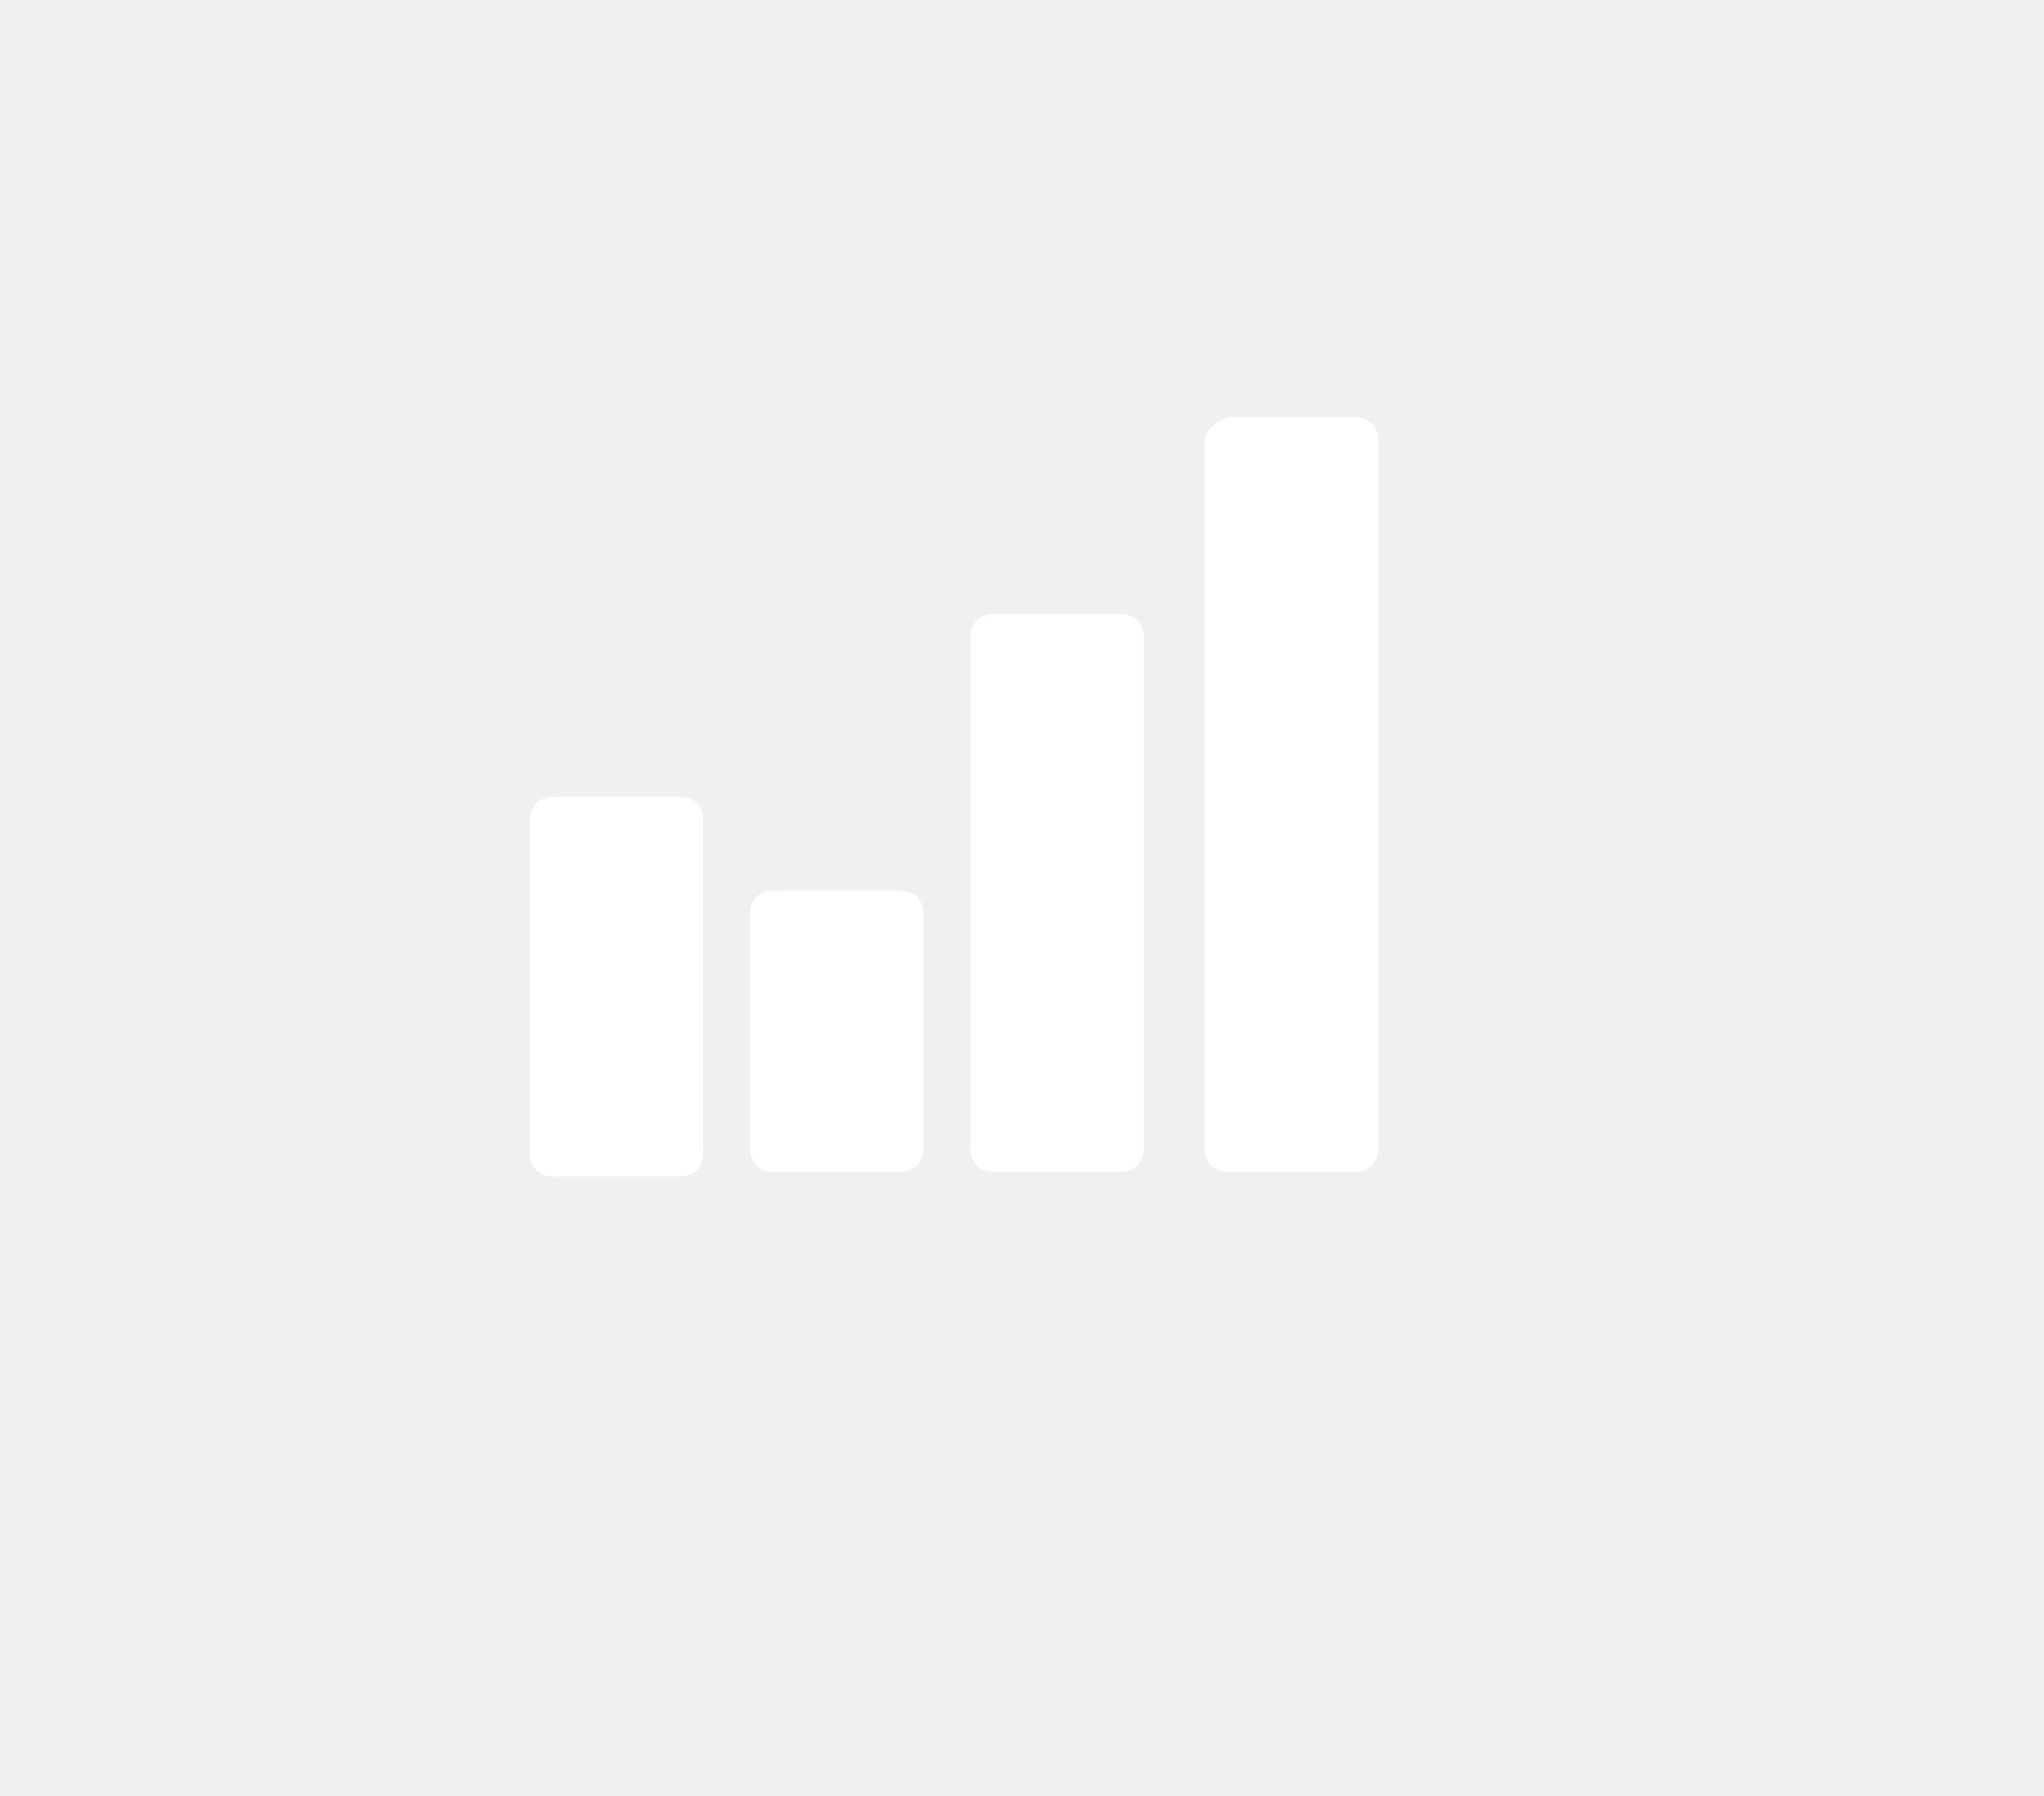
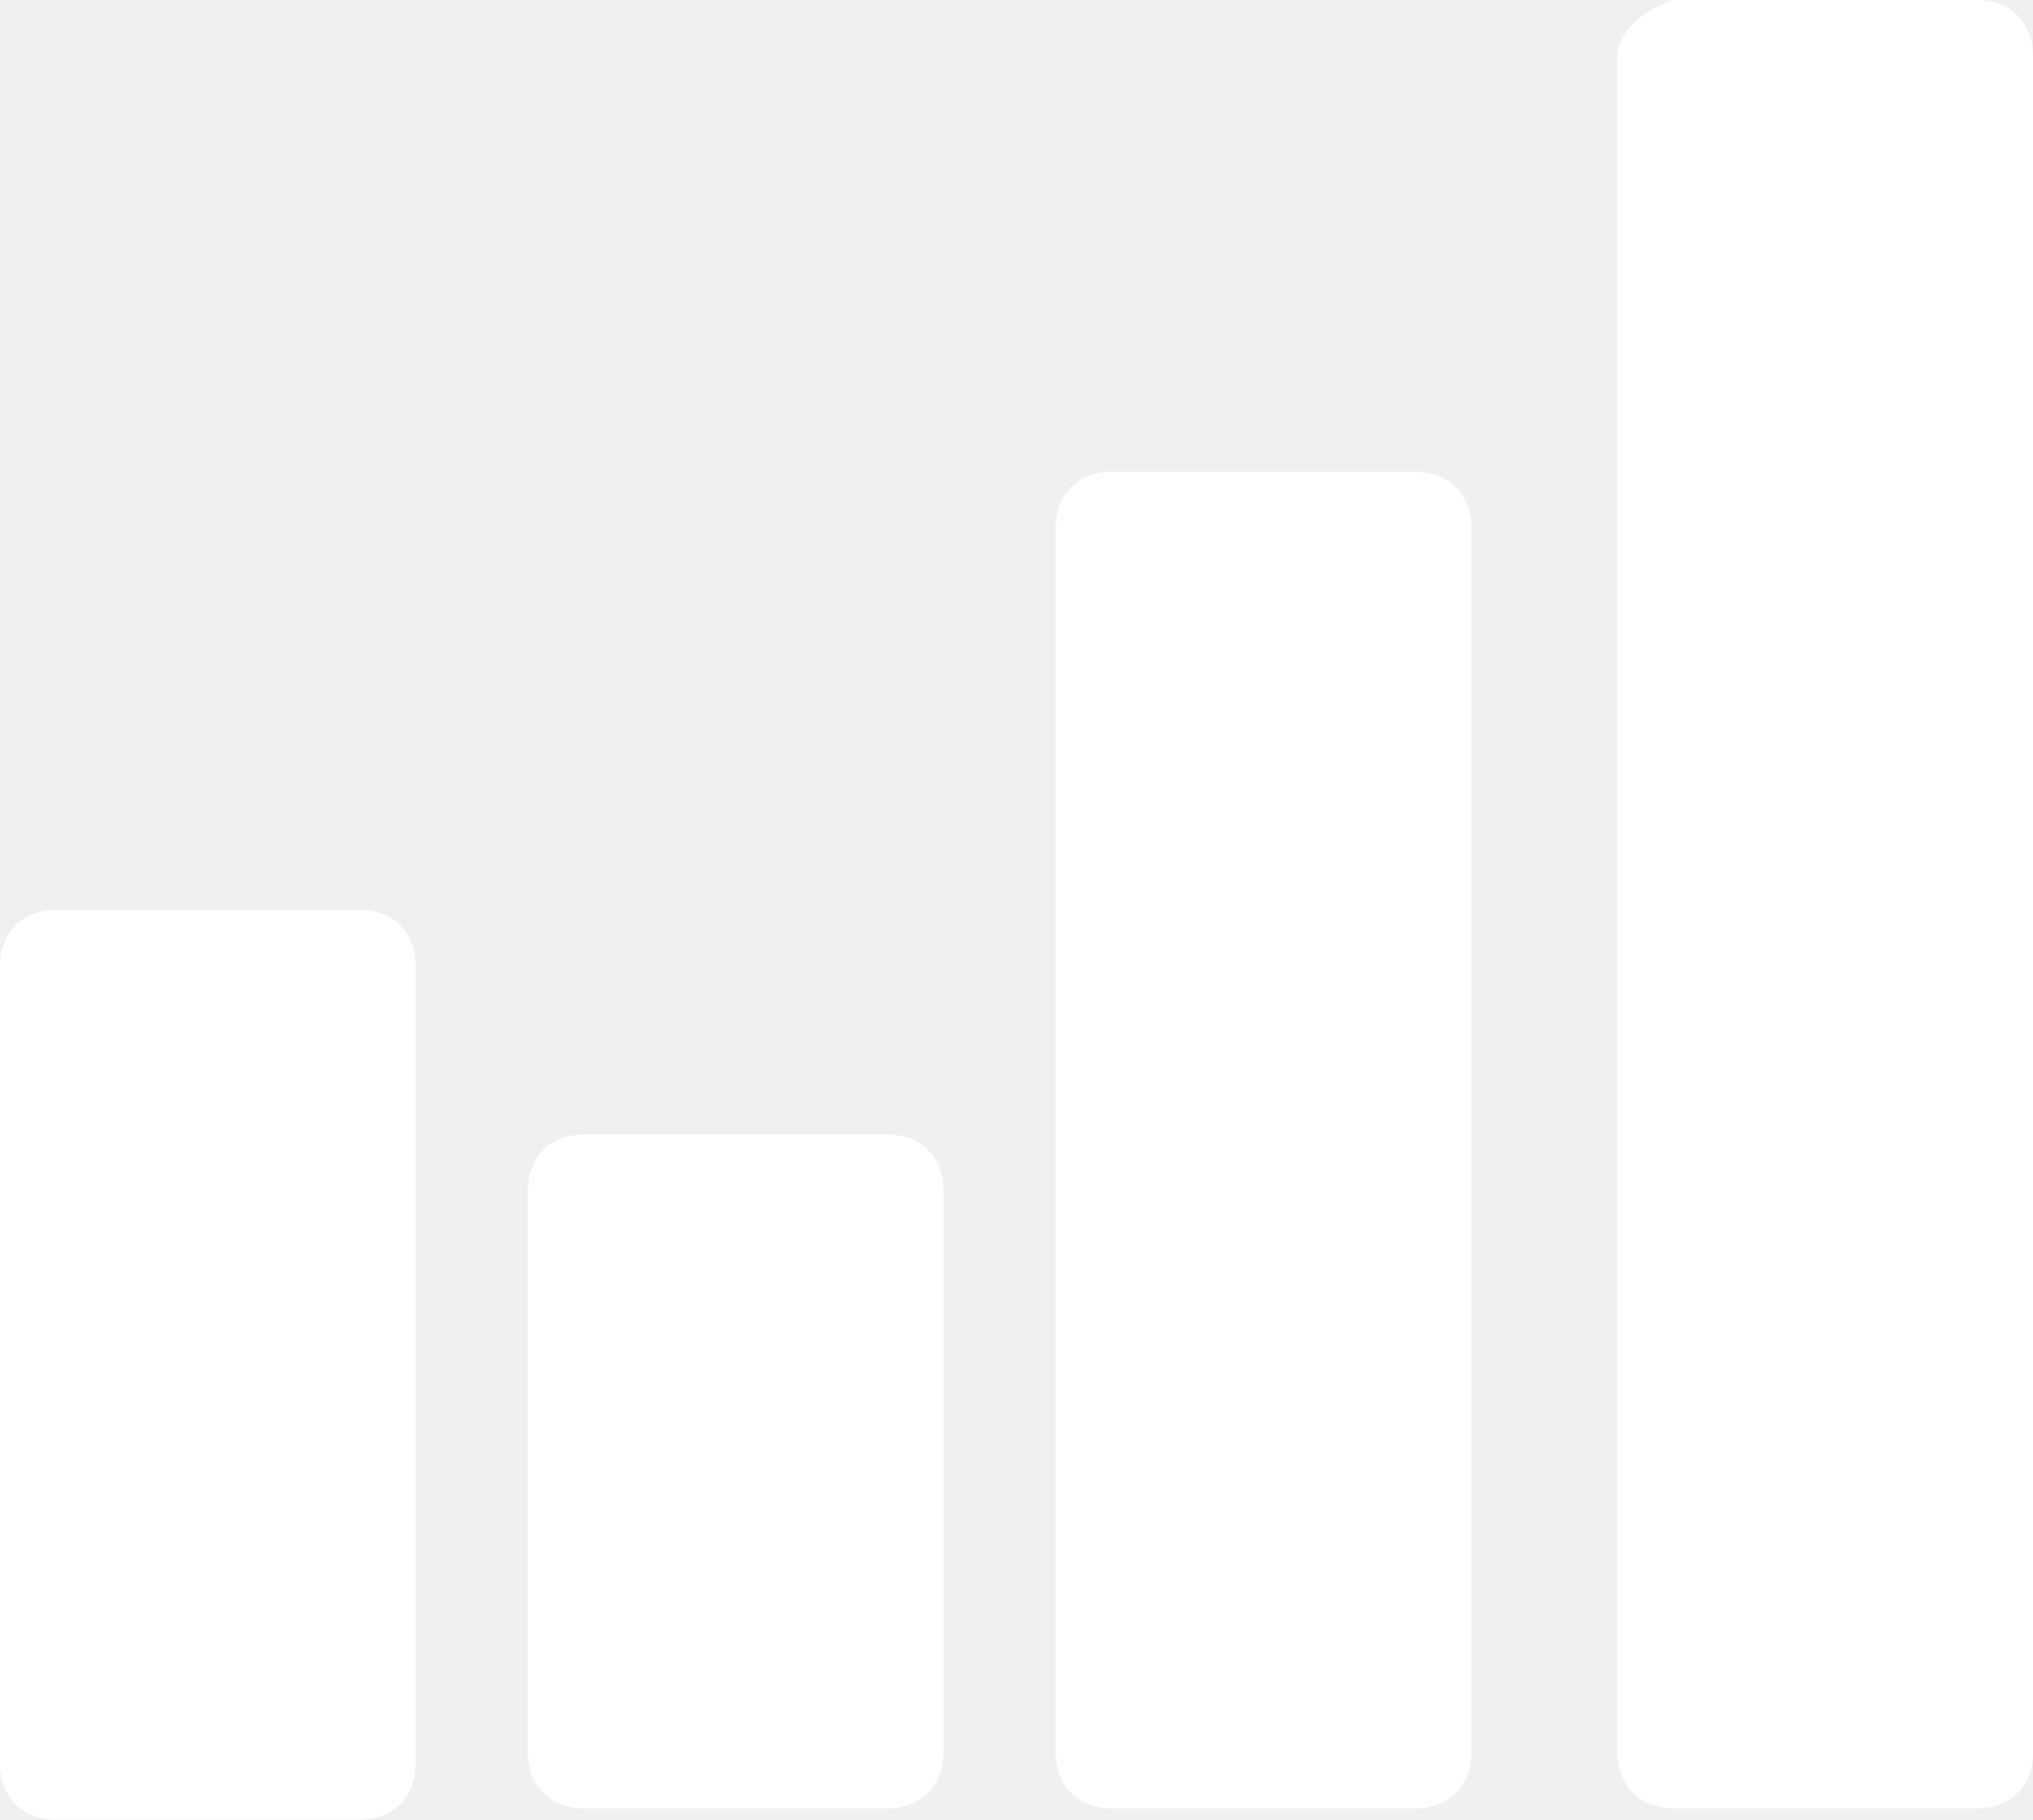
- <svg xmlns="http://www.w3.org/2000/svg" version="1.1" id="Слой_1" x="0px" y="0px" viewBox="0 0 43.6 38.3" style="enable-background:new 0 0 43.6 38.3;" xml:space="preserve">
-   <style type="text/css">
+ <svg xmlns="http://www.w3.org/2000/svg" version="1.1" id="Слой_1" x="0px" y="0px" viewBox="0 0 18.1 16.2" xml:space="preserve" width="18.1" height="16.2">
+   <defs id="defs16" />
+   <style type="text/css" id="style2">
	.st0{fill:#FFFFFF;}
</style>
-   <g id="_x31_">
-     <path class="st0" d="M11.8,17c-0.3,0-0.5,0.2-0.5,0.5v7.1c0,0.3,0.2,0.5,0.5,0.5h2.7c0.3,0,0.5-0.2,0.5-0.5v-7.1   c0-0.3-0.2-0.5-0.5-0.5H11.8z M11.8,17" />
-     <path class="st0" d="M25.7,9.4v15.1c0,0.3,0.2,0.5,0.5,0.5h2.7c0.3,0,0.5-0.2,0.5-0.5V9.4c0-0.3-0.2-0.5-0.5-0.5h-2.7   C25.9,9,25.7,9.2,25.7,9.4L25.7,9.4z M25.7,9.4" />
-     <path class="st0" d="M21.2,13.1c-0.3,0-0.5,0.2-0.5,0.5v10.9c0,0.3,0.2,0.5,0.5,0.5h2.7c0.3,0,0.5-0.2,0.5-0.5V13.6   c0-0.3-0.2-0.5-0.5-0.5H21.2z M21.2,13.1" />
-     <path class="st0" d="M16.5,19c-0.3,0-0.5,0.2-0.5,0.5v5c0,0.3,0.2,0.5,0.5,0.5h2.7c0.3,0,0.5-0.2,0.5-0.5v-5c0-0.3-0.2-0.5-0.5-0.5   H16.5z M16.5,19" />
+   <g id="_x31_" transform="translate(-11.3,-8.9)">
+     <path class="st0" d="m 11.8,17 c -0.3,0 -0.5,0.2 -0.5,0.5 v 7.1 c 0,0.3 0.2,0.5 0.5,0.5 h 2.7 c 0.3,0 0.5,-0.2 0.5,-0.5 V 17.5 C 15,17.2 14.8,17 14.5,17 Z m 0,0" id="path4" style="fill:#ffffff" />
+     <path class="st0" d="m 25.7,9.4 v 15.1 c 0,0.3 0.2,0.5 0.5,0.5 h 2.7 c 0.3,0 0.5,-0.2 0.5,-0.5 V 9.4 C 29.4,9.1 29.2,8.9 28.9,8.9 H 26.2 C 25.9,9 25.7,9.2 25.7,9.4 Z m 0,0" id="path6" style="fill:#ffffff" />
+     <path class="st0" d="m 21.2,13.1 c -0.3,0 -0.5,0.2 -0.5,0.5 v 10.9 c 0,0.3 0.2,0.5 0.5,0.5 h 2.7 c 0.3,0 0.5,-0.2 0.5,-0.5 V 13.6 c 0,-0.3 -0.2,-0.5 -0.5,-0.5 z m 0,0" id="path8" style="fill:#ffffff" />
+     <path class="st0" d="M 16.5,19 C 16.2,19 16,19.2 16,19.5 v 5 c 0,0.3 0.2,0.5 0.5,0.5 h 2.7 c 0.3,0 0.5,-0.2 0.5,-0.5 v -5 C 19.7,19.2 19.5,19 19.2,19 Z m 0,0" id="path10" style="fill:#ffffff" />
  </g>
</svg>
